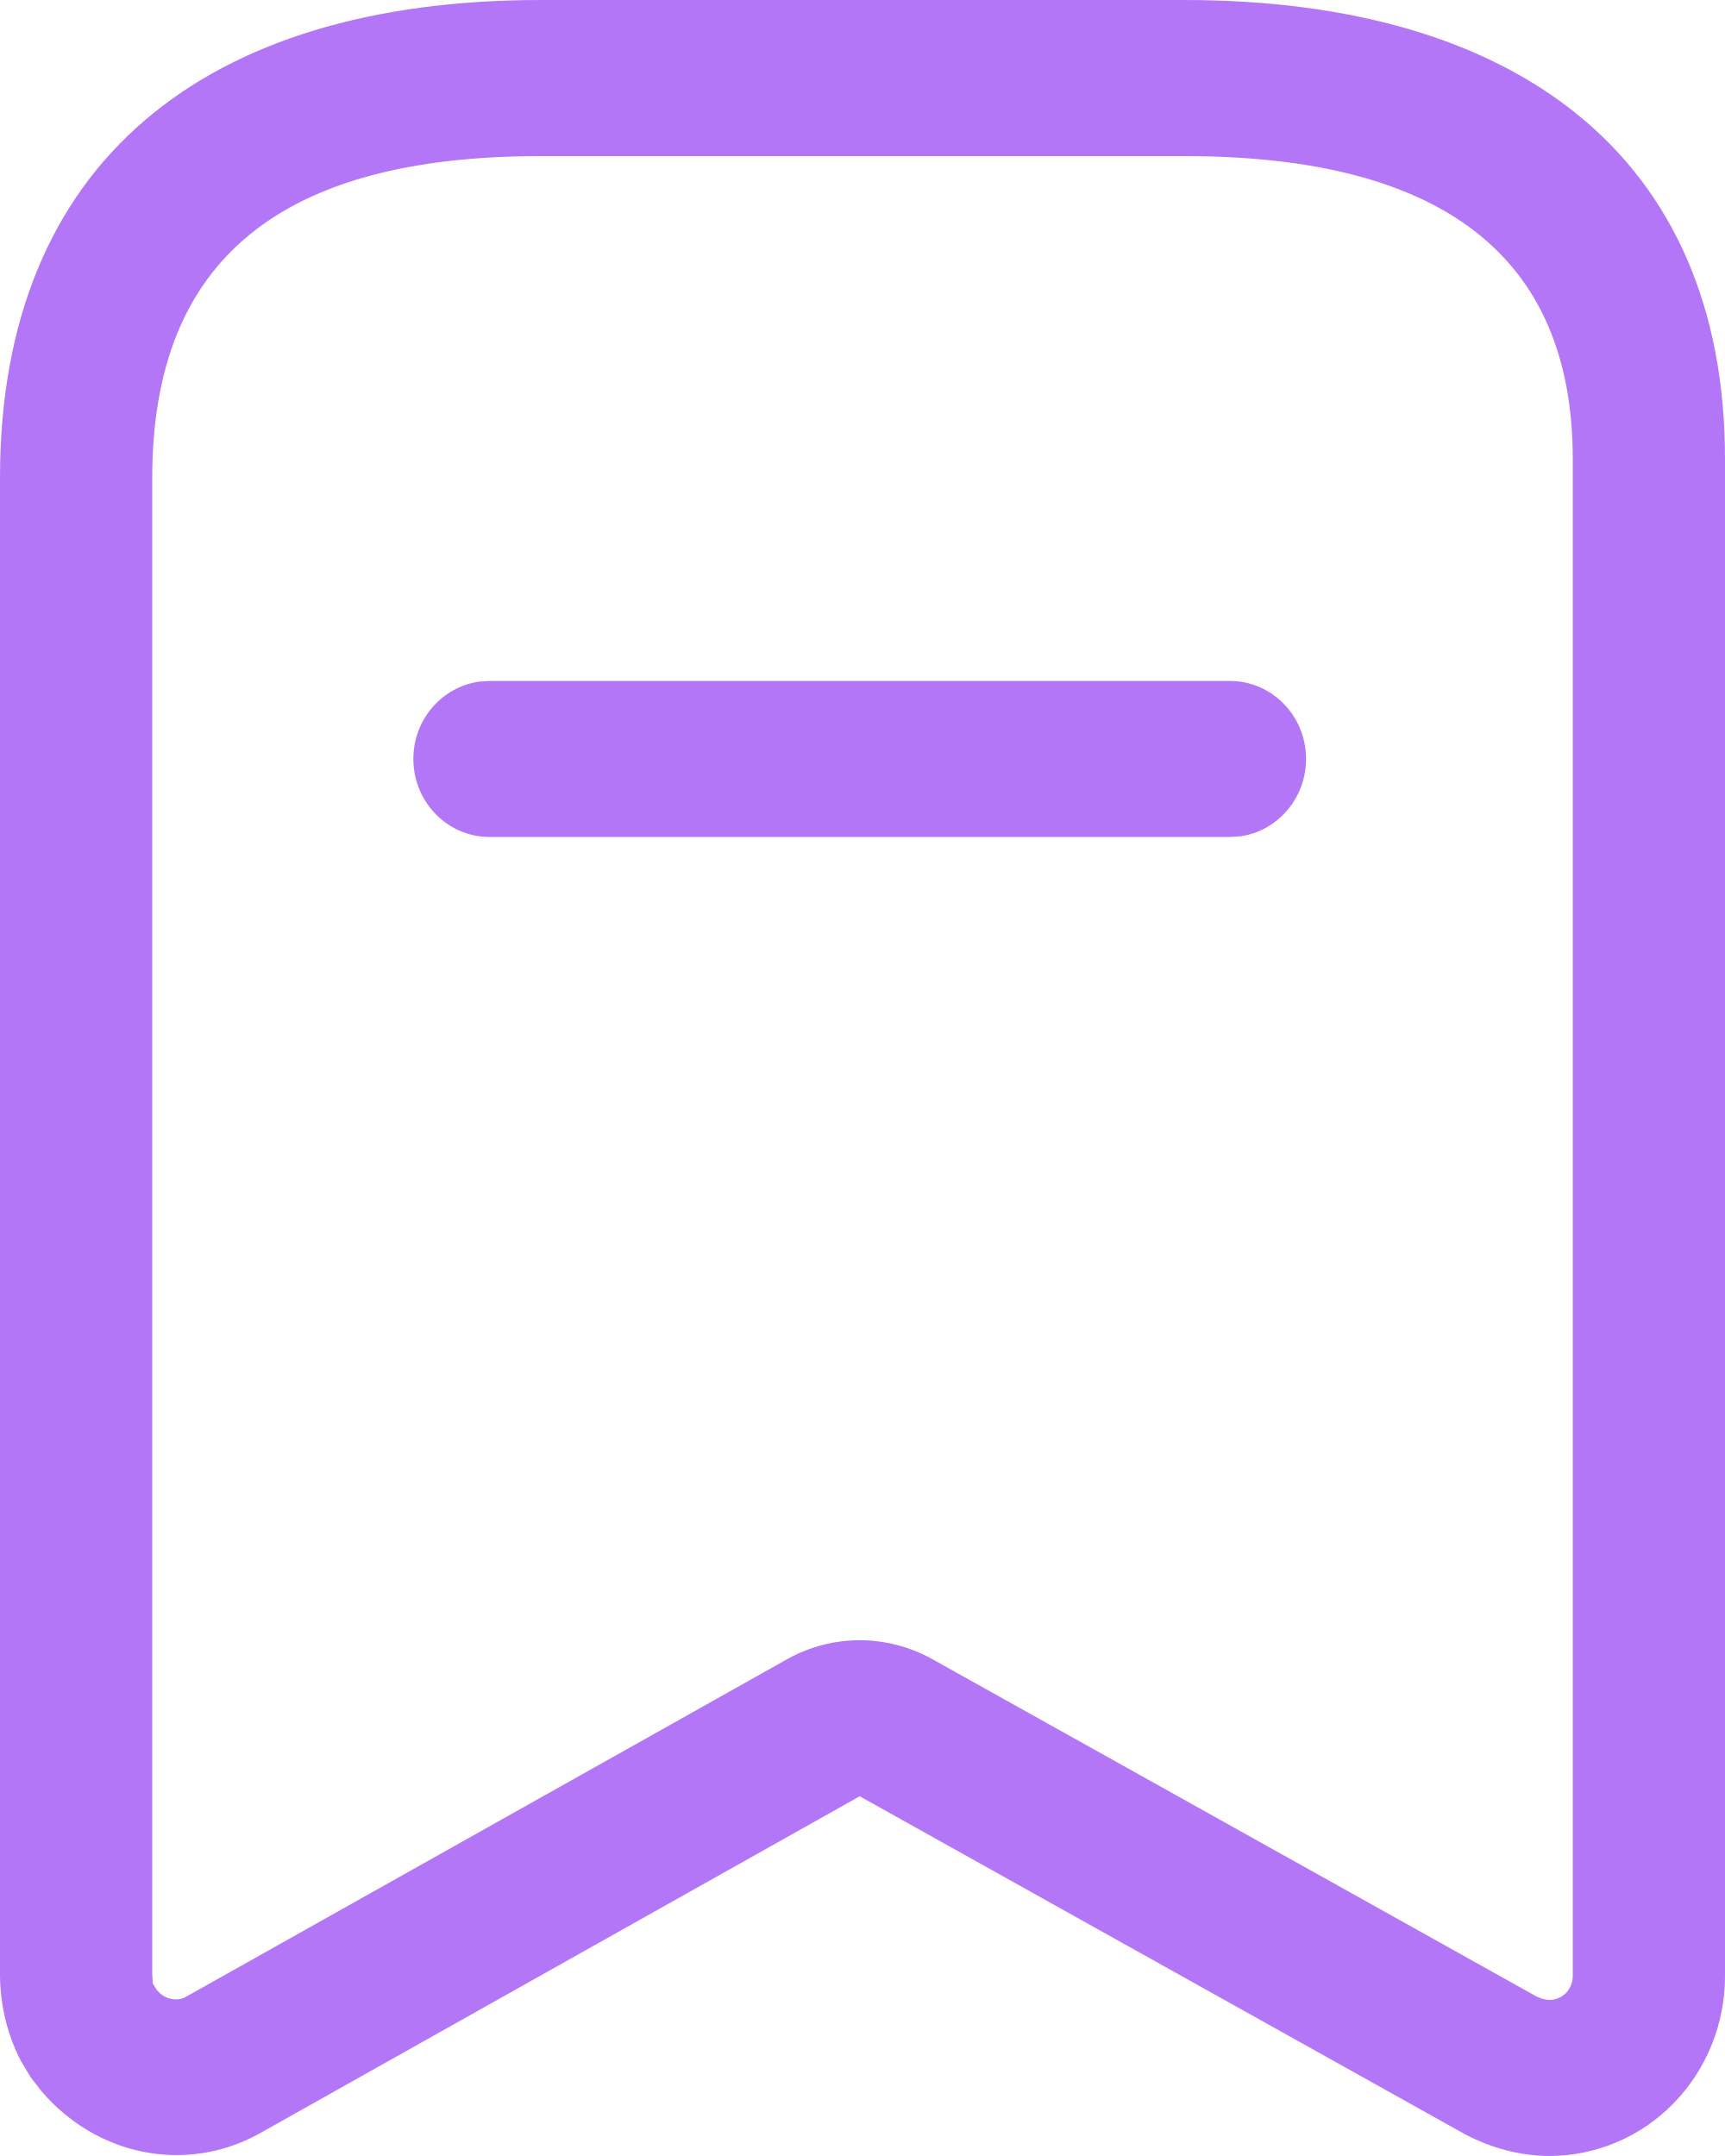
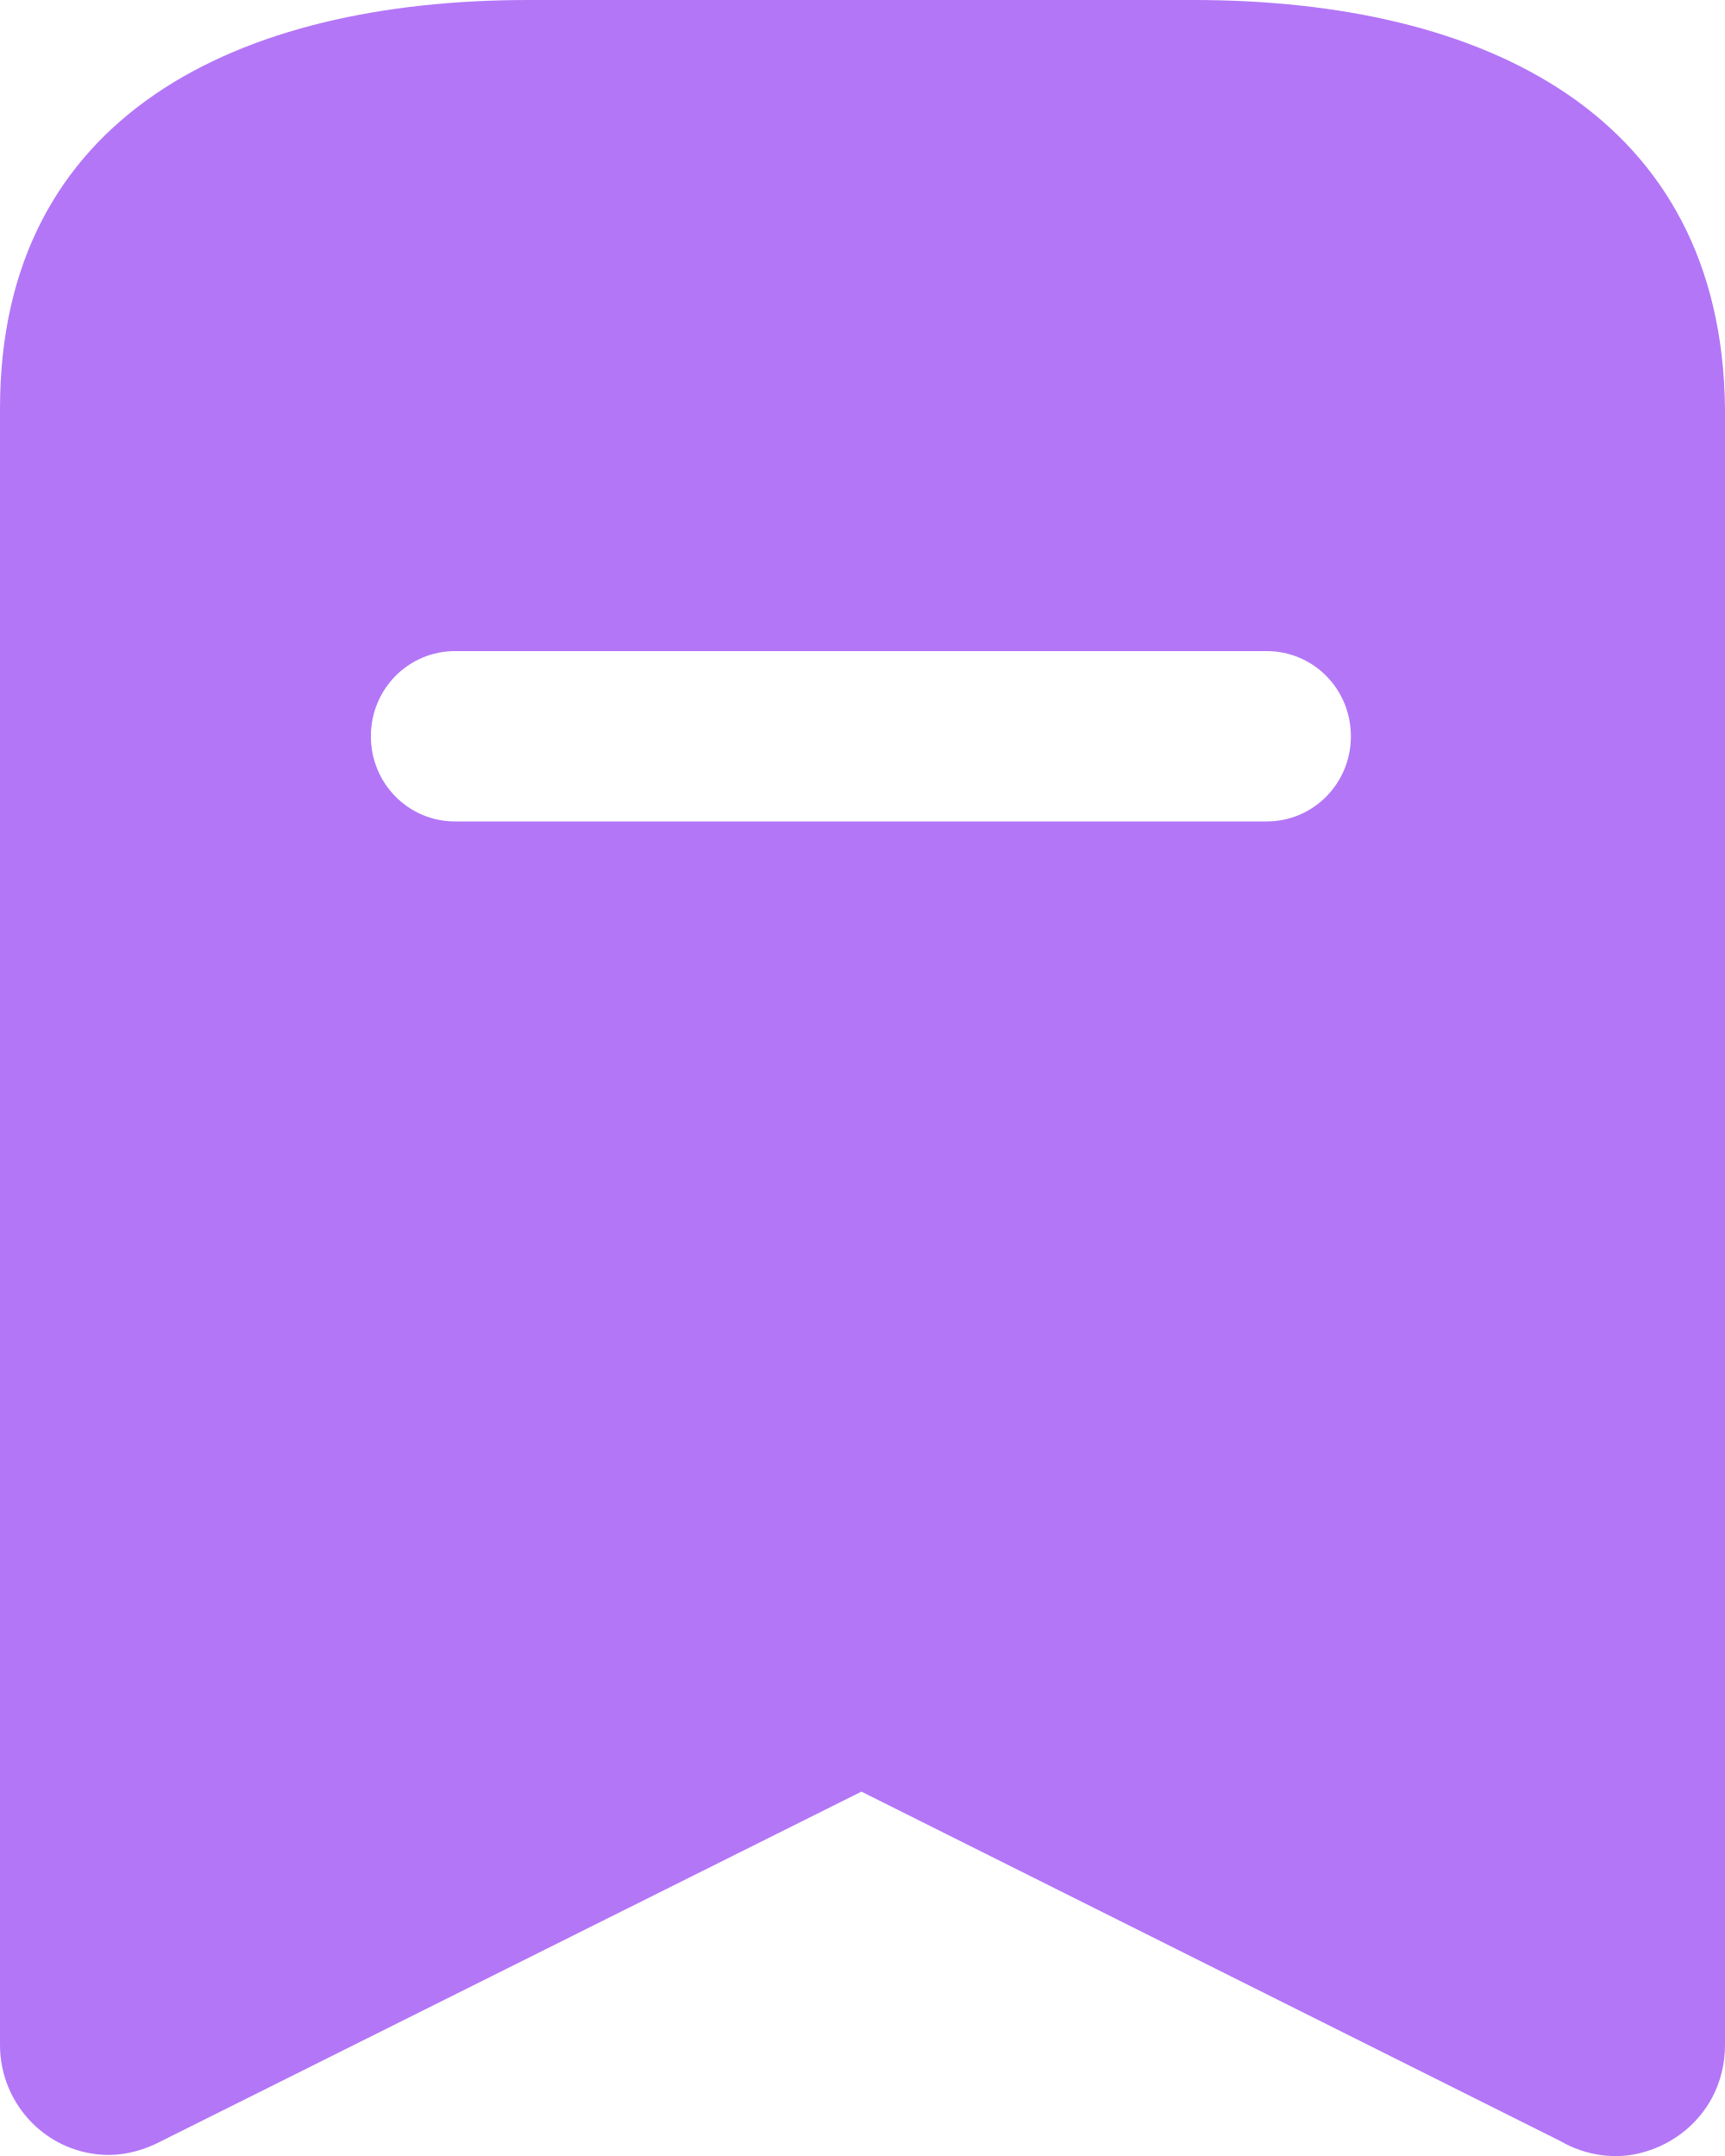
<svg xmlns="http://www.w3.org/2000/svg" width="16" height="20" viewBox="0 0 16 20" fill="none">
-   <path d="M10.986 0C14.048 0 16 1.435 16 4.258V18.331C16 18.774 15.829 19.198 15.523 19.511C15.218 19.824 14.804 20 14.361 20C14.097 19.996 13.837 19.929 13.586 19.797L7.974 16.663L2.384 19.804C1.711 20.162 0.895 19.997 0.384 19.398L0.286 19.272L0.193 19.117C0.07 18.878 0.004 18.613 0 18.331V4.434C0 1.499 1.909 0 5.014 0H10.986ZM10.986 1.448H5.014C2.619 1.448 1.412 2.396 1.412 4.434L1.412 18.319C1.413 18.363 1.423 18.407 1.412 18.39L1.449 18.452C1.514 18.542 1.635 18.572 1.72 18.526L7.307 15.388C7.723 15.158 8.225 15.158 8.644 15.389L14.246 18.517C14.289 18.54 14.335 18.552 14.372 18.552C14.429 18.552 14.484 18.529 14.525 18.488C14.565 18.446 14.588 18.39 14.588 18.331V4.258C14.588 2.358 13.35 1.448 10.986 1.448ZM11.408 6.317C11.798 6.317 12.114 6.641 12.114 7.04C12.114 7.407 11.848 7.71 11.504 7.758L11.408 7.764H4.54C4.151 7.764 3.834 7.44 3.834 7.04C3.834 6.674 4.1 6.371 4.445 6.323L4.54 6.317H11.408Z" fill="#B376F7" />
+   <path d="M11.07 0C13.78 0 15.97 1.07 16 3.79V18.97C16 19.14 15.96 19.31 15.88 19.46C15.75 19.7 15.53 19.88 15.26 19.96C15 20.04 14.71 20 14.47 19.86L7.99 16.62L1.5 19.86C1.351 19.939 1.18 19.99 1.01 19.99C0.45 19.99 0 19.53 0 18.97V3.79C0 1.07 2.2 0 4.9 0H11.07ZM11.75 6.04H4.22C3.79 6.04 3.44 6.39 3.44 6.83C3.44 7.269 3.79 7.62 4.22 7.62H11.75C12.18 7.62 12.53 7.269 12.53 6.83C12.53 6.39 12.18 6.04 11.75 6.04Z" fill="#B376F7" />
</svg>
